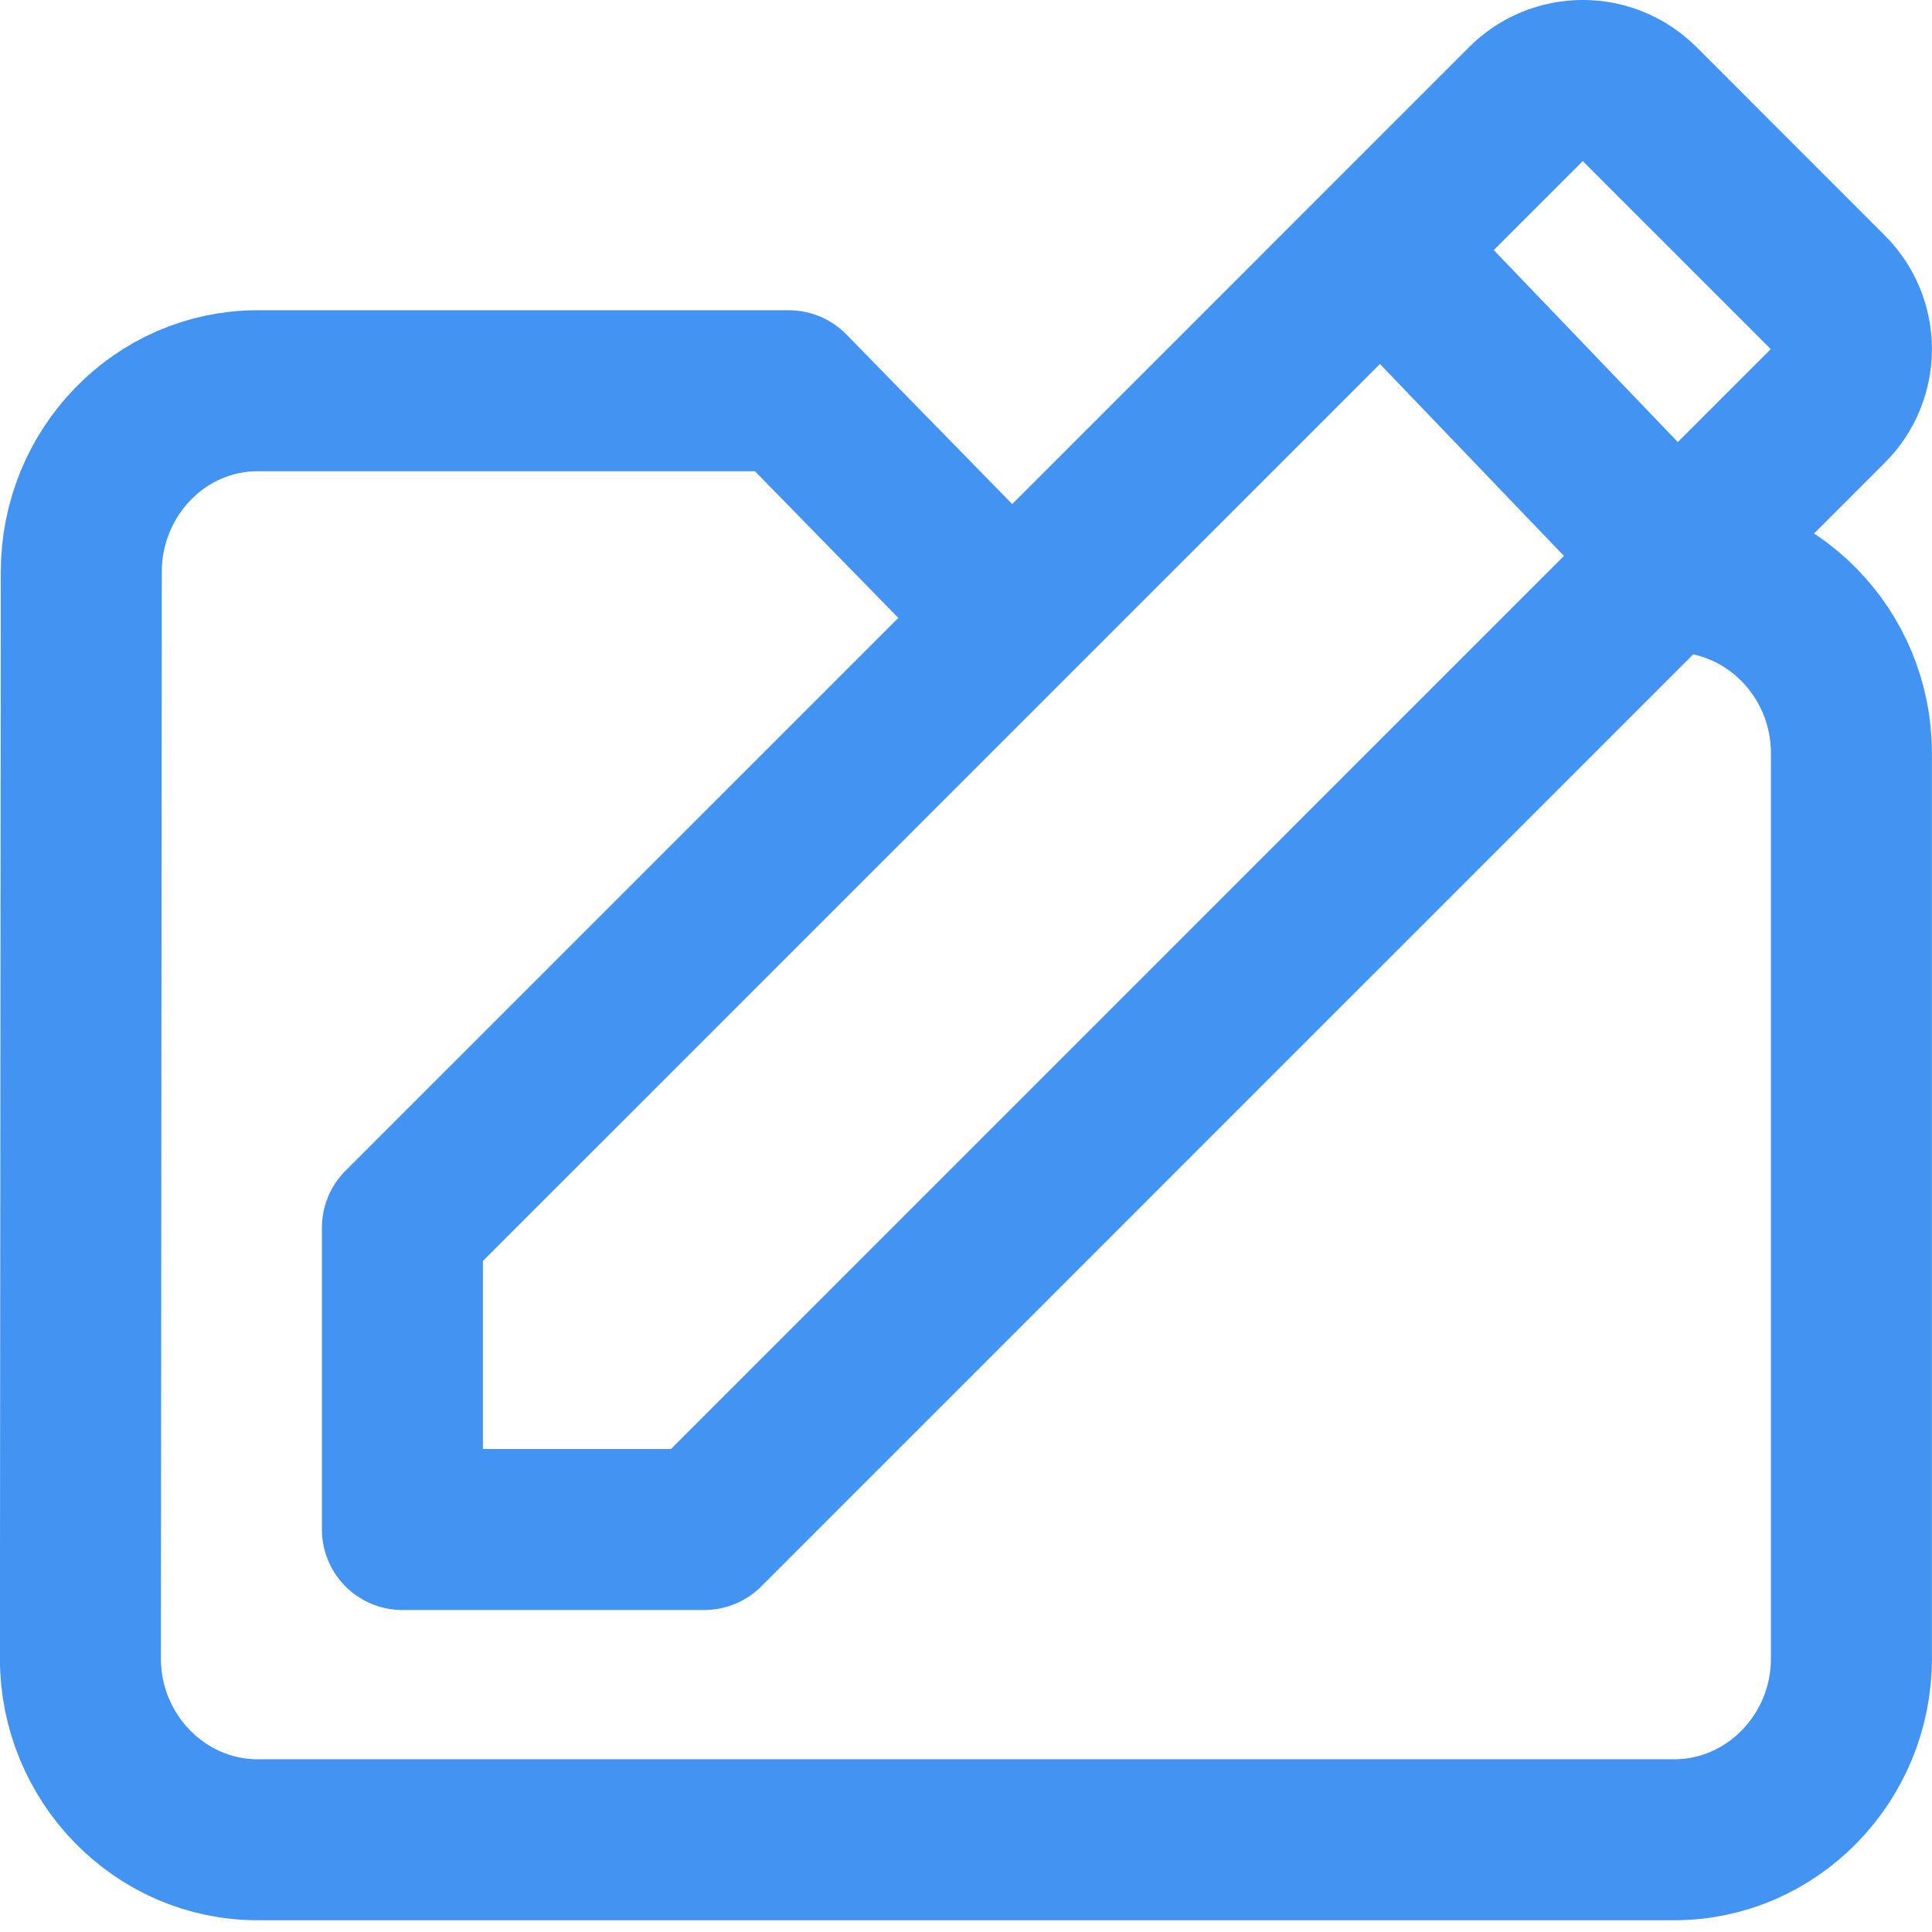
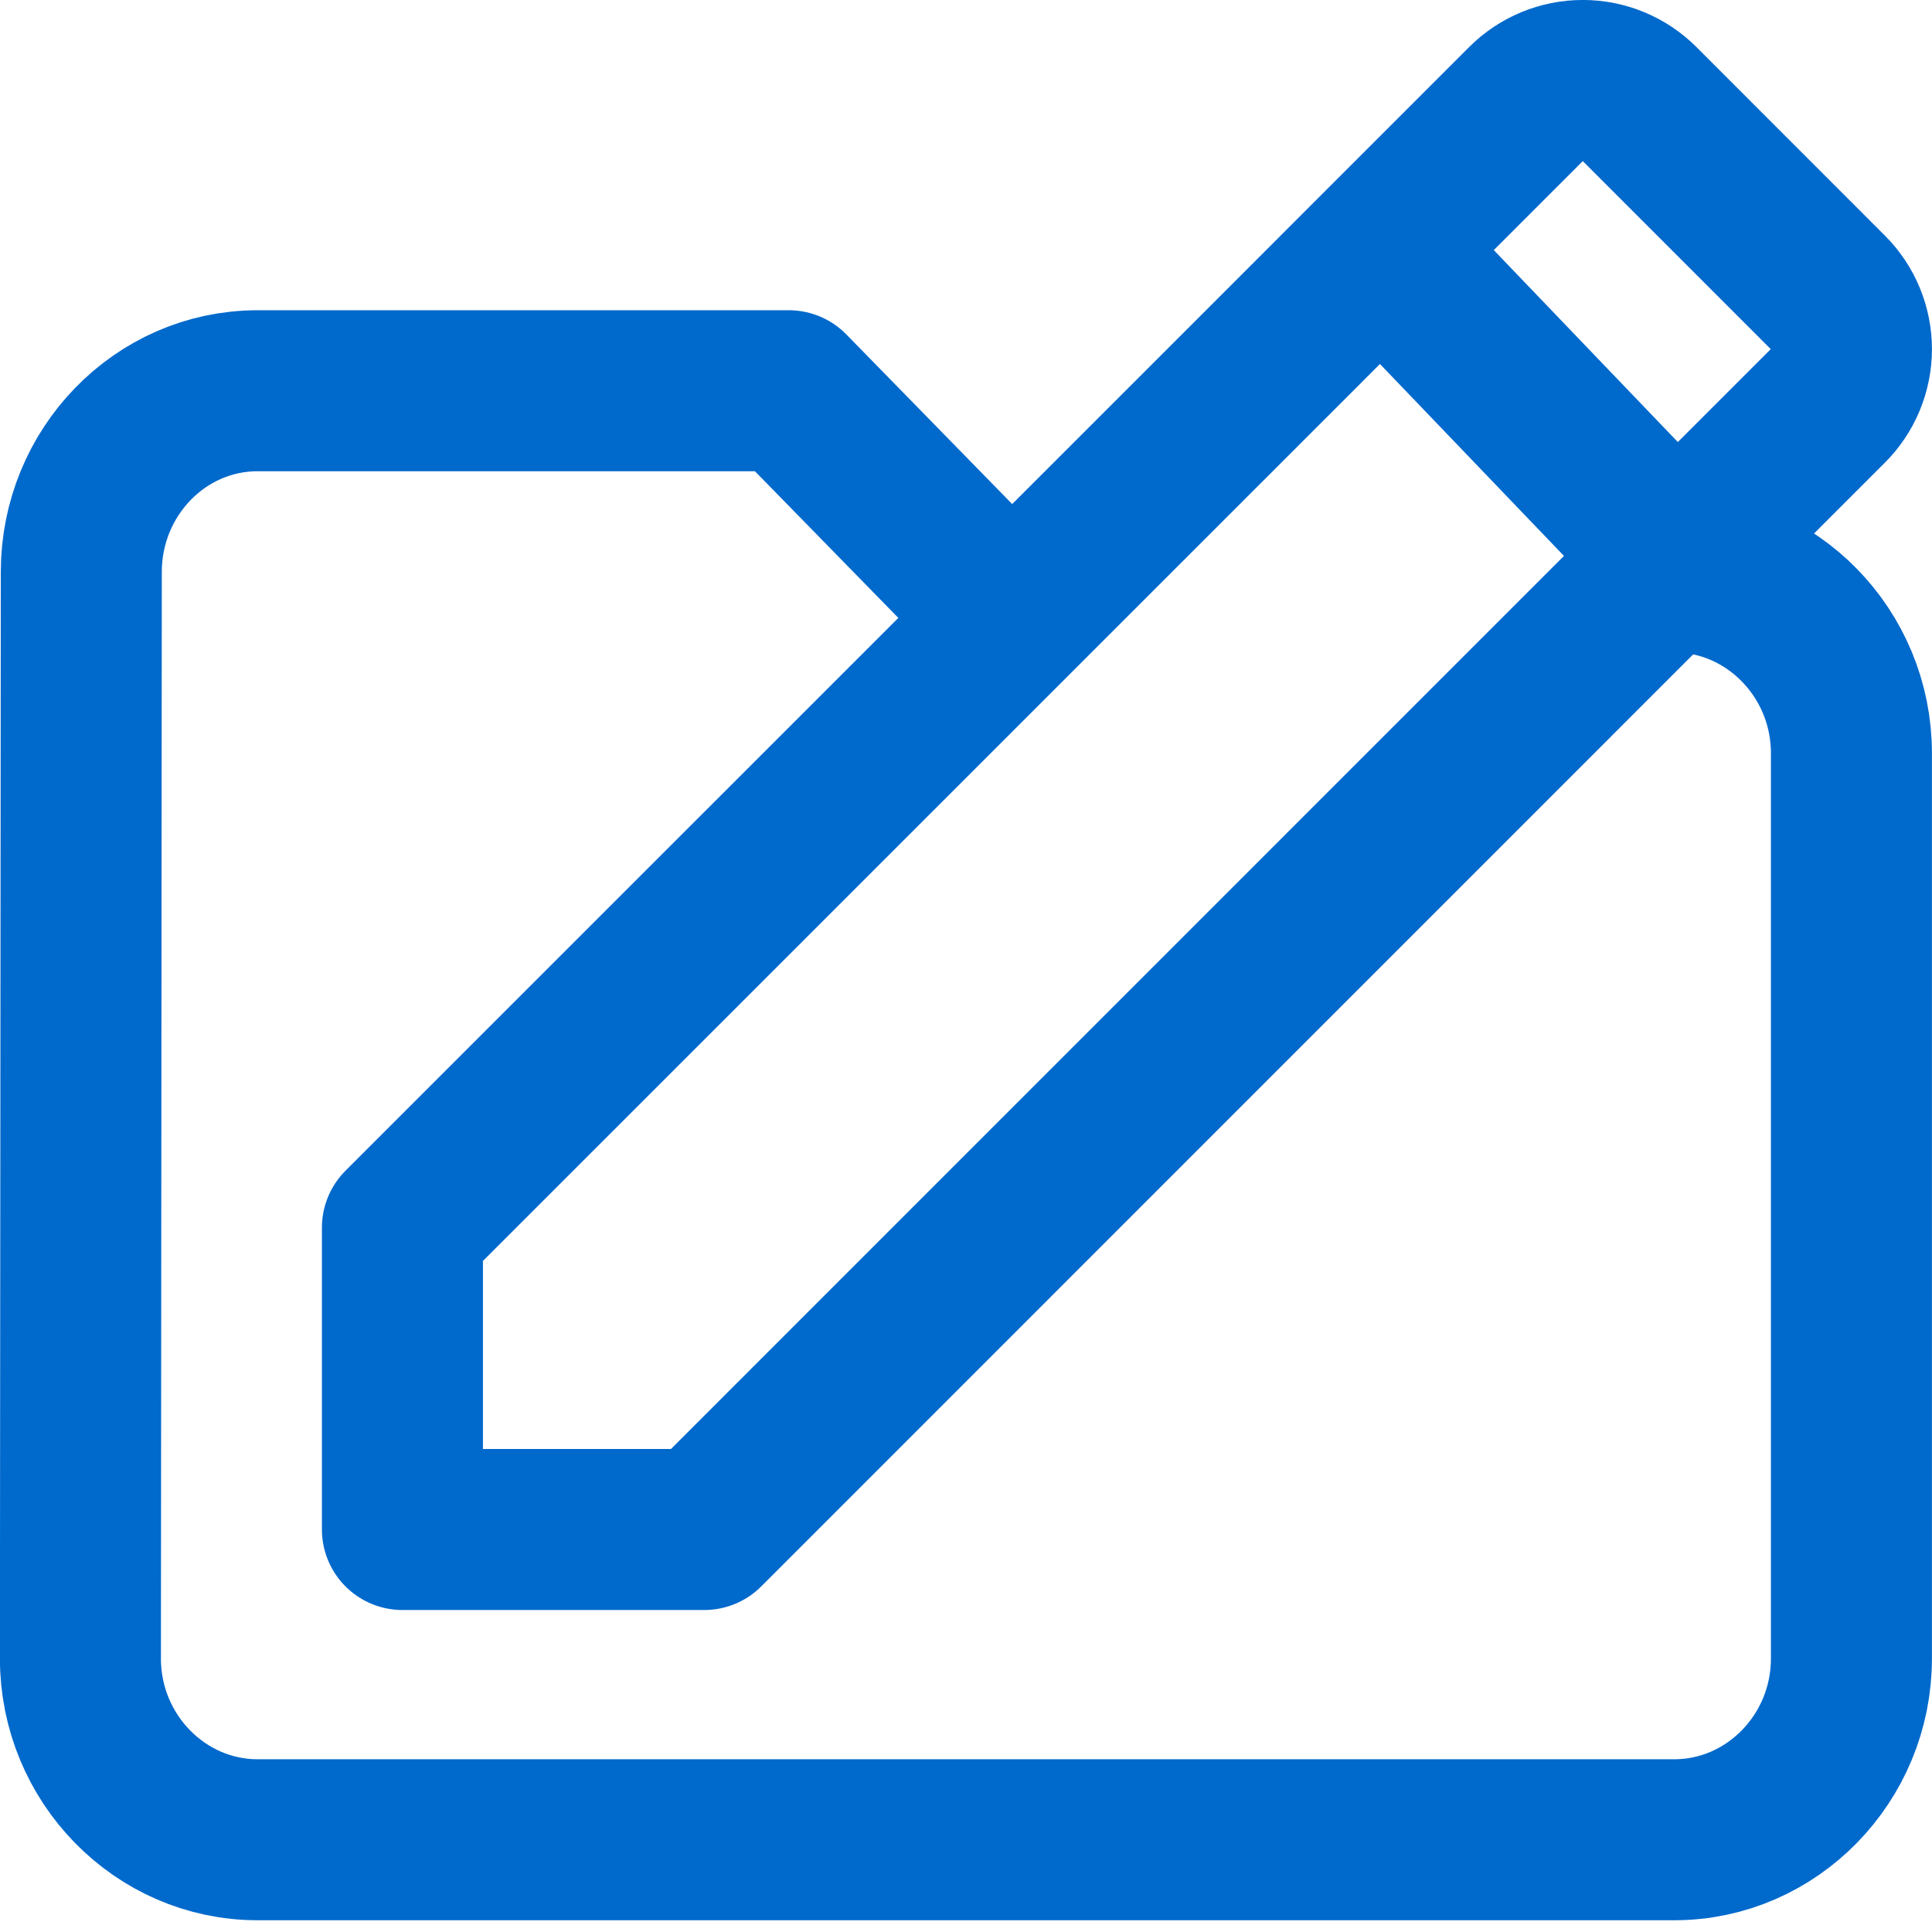
<svg xmlns="http://www.w3.org/2000/svg" width="24" height="24" viewBox="0 0 24 24">
  <g fill="none" fill-rule="evenodd">
-     <g stroke="#4393F3" stroke-linecap="round" stroke-linejoin="round" stroke-width="2">
+     <g stroke="#0069CC" stroke-linecap="round" stroke-linejoin="round" stroke-width="2">
      <path d="M11.999 7.104l-2.2-2.25h-6.6c-1.21 0-2.189 1.014-2.189 2.25l-.011 13.5c0 1.238.99 2.25 2.2 2.25h17.6c1.21 0 2.2-1.012 2.2-2.25V9.355c0-1.237-.99-2.25-2.2-2.25" />
      <path d="M20.877 6.871l1.829-1.829a.994.994 0 0 0 0-1.41l-2.339-2.34a.996.996 0 0 0-1.41 0l-1.83 1.83-1.069 1.07L4.999 15.25V19h3.75L19.807 7.941l1.07-1.07zm-3.608-3.662l3.396 3.542" />
    </g>
    <path d="M0 0h24v24H0z" />
  </g>
</svg>
